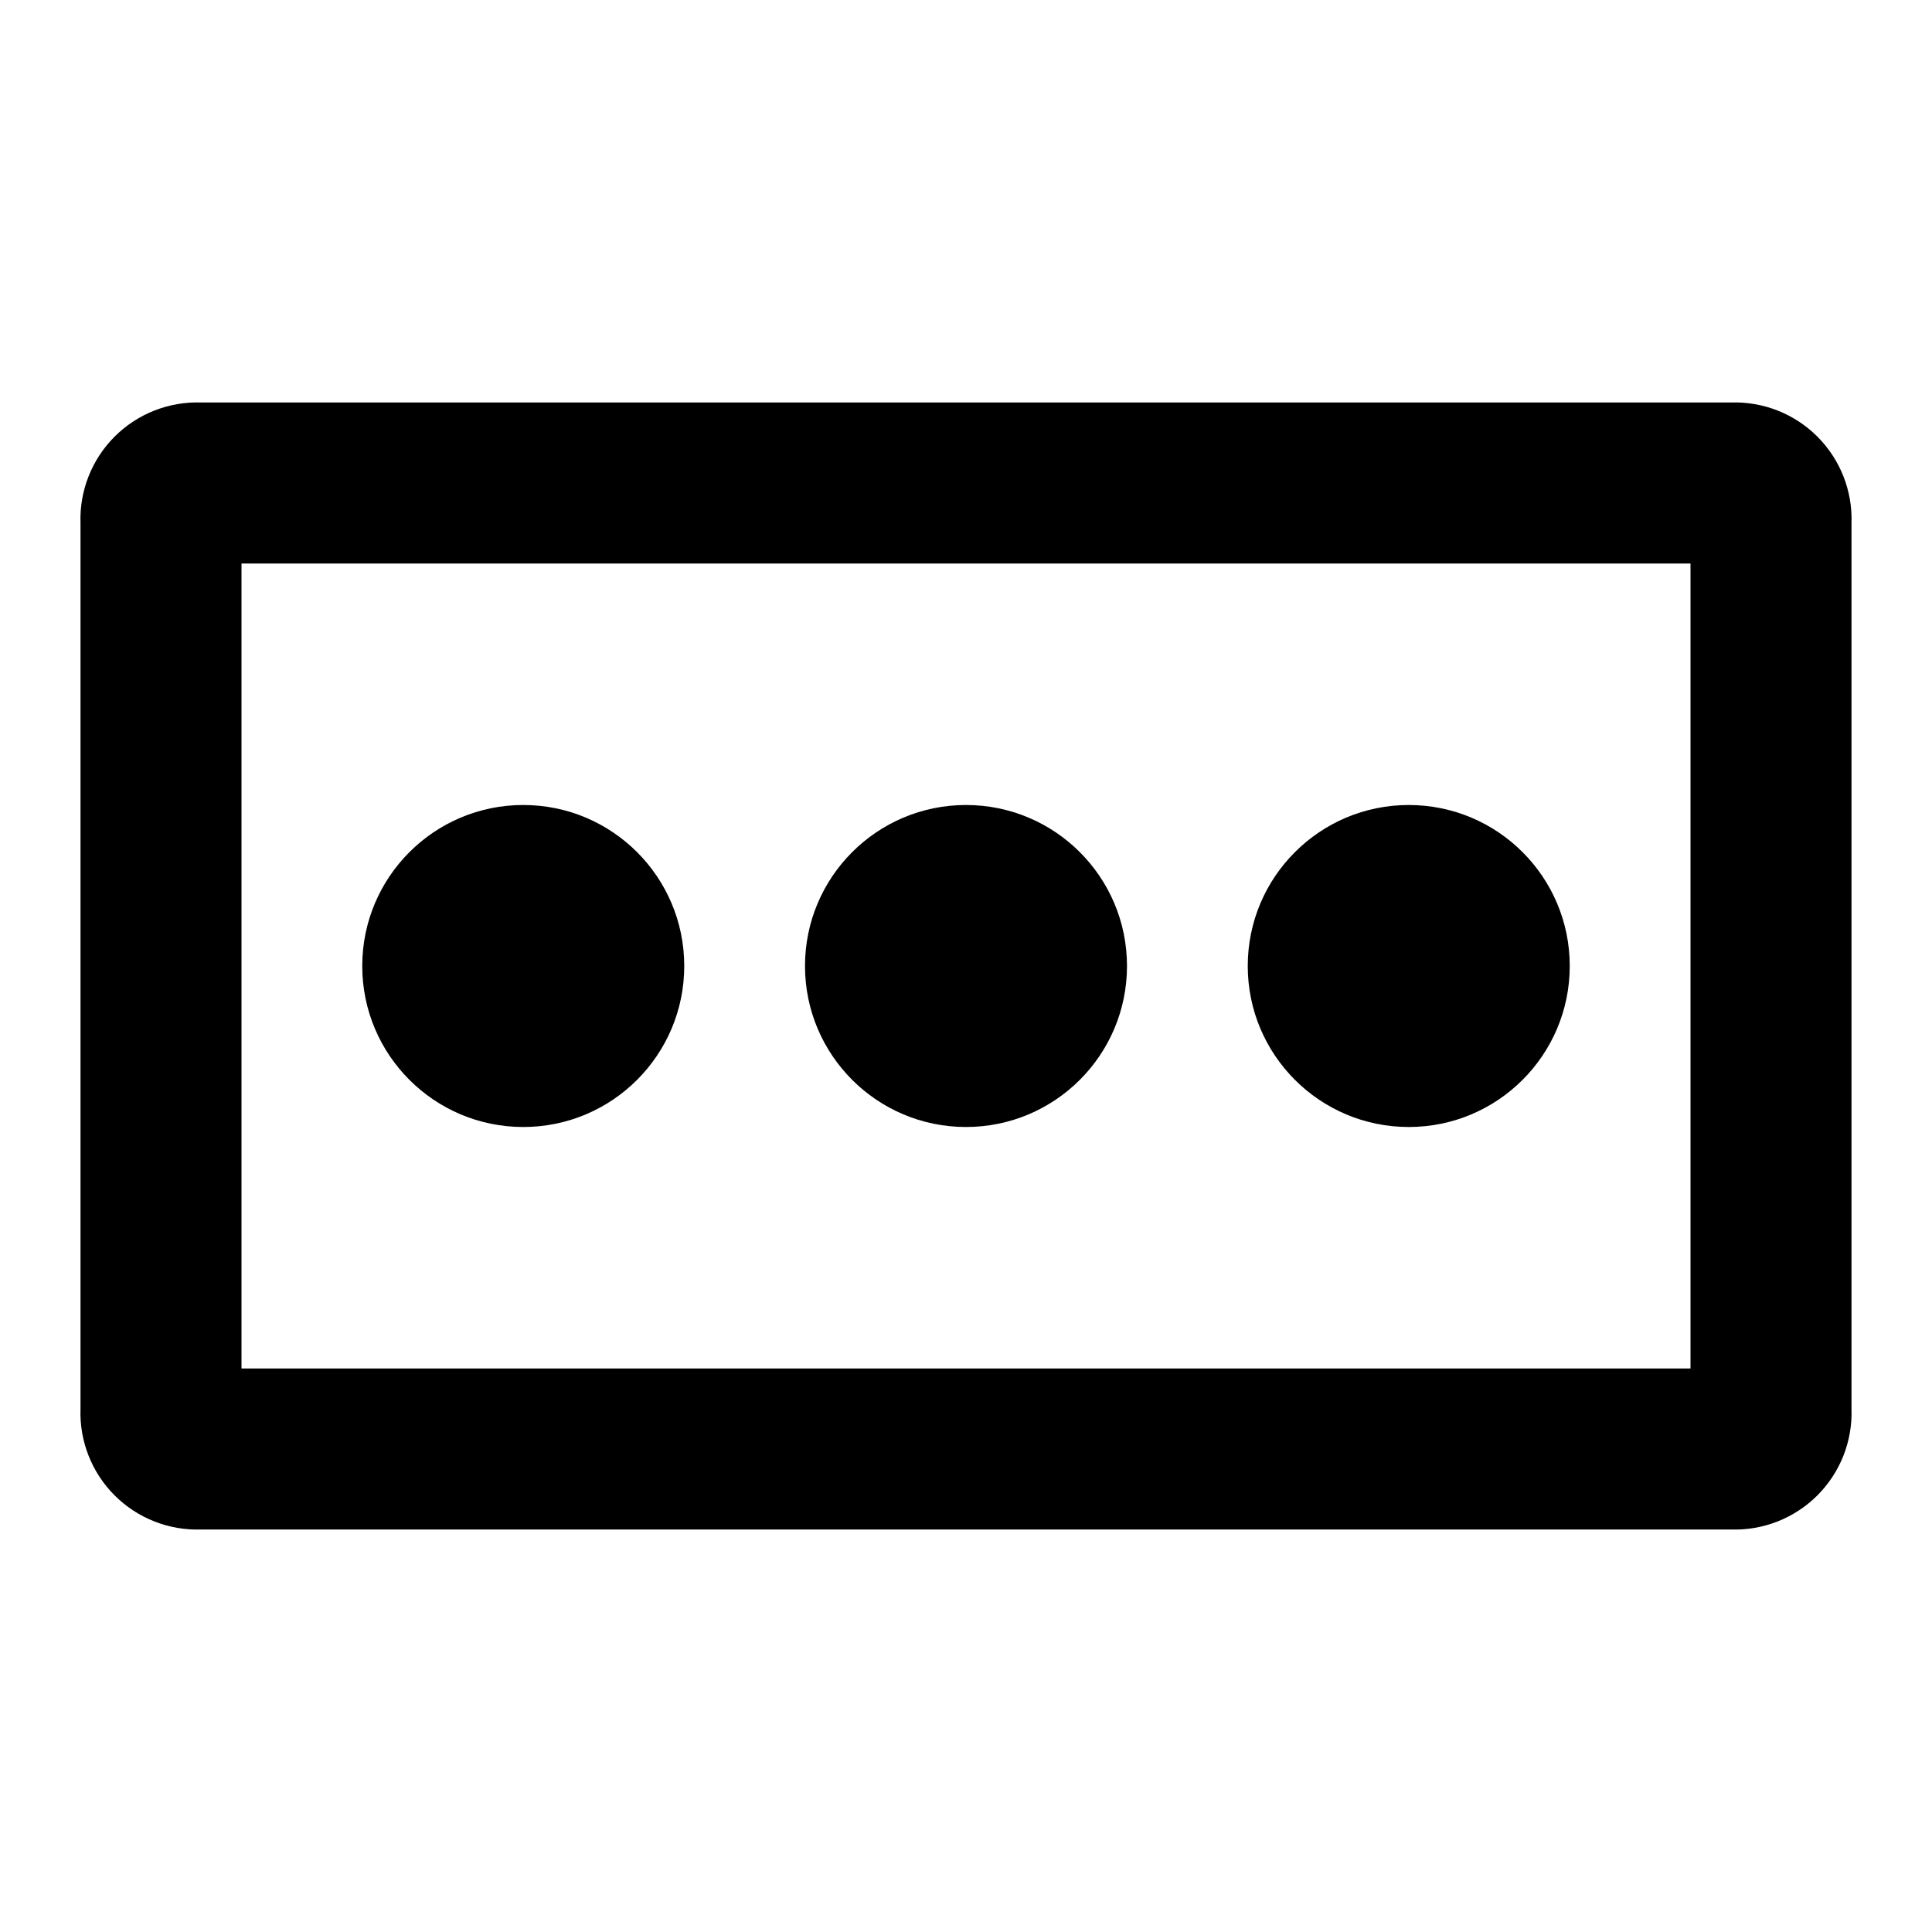
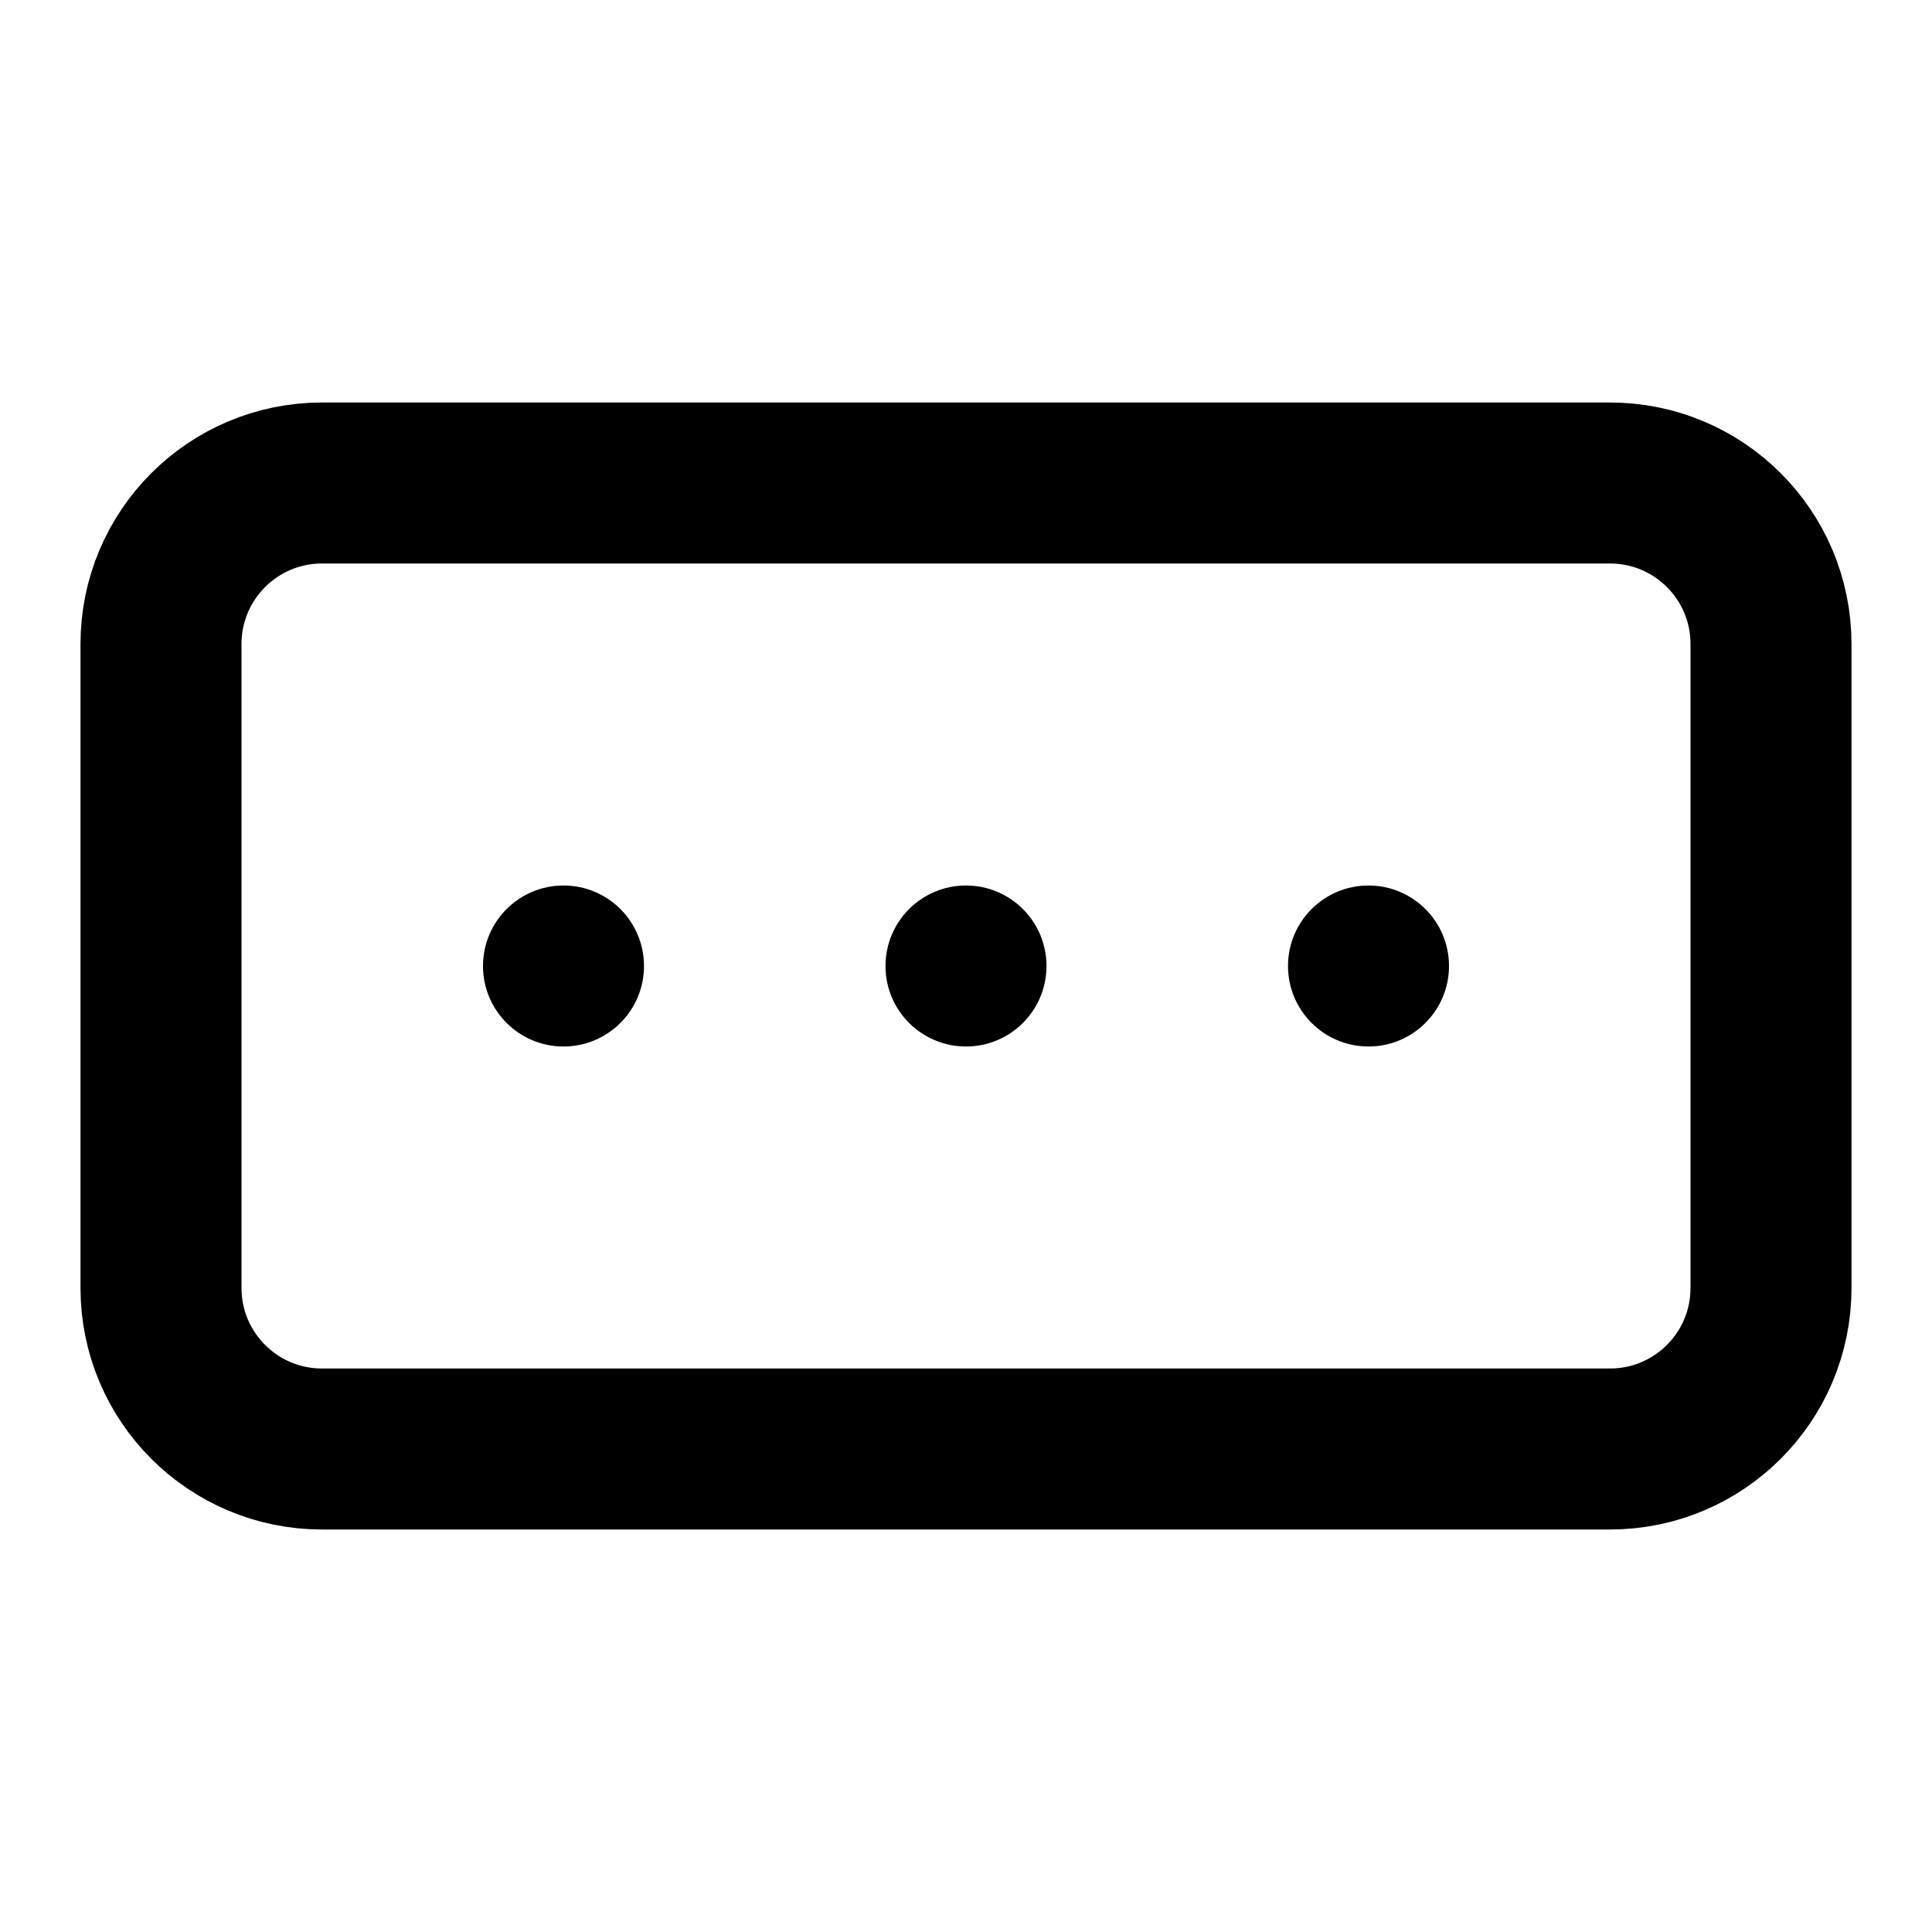
- <svg xmlns="http://www.w3.org/2000/svg" width="800" height="800" viewBox="0 0 48 48">
-   <g data-name="Layer 2">
-     <path fill="none" d="M0 0h48v48H0z" data-name="invisible box" />
-     <g data-name="Layer 7">
-       <path d="M43 10H5a2.9 2.9 0 0 0-3 3v22a2.9 2.9 0 0 0 3 3h38a2.9 2.9 0 0 0 3-3V13a2.9 2.9 0 0 0-3-3m-1 24H6V14h36Z" />
-       <circle cx="13" cy="24" r="4" />
-       <circle cx="24" cy="24" r="4" />
-       <circle cx="35" cy="24" r="4" />
-     </g>
-   </g>
+ <svg xmlns="http://www.w3.org/2000/svg" width="24" height="24" viewBox="0 0 24 24" fill="none" stroke="currentColor" stroke-width="2" stroke-linecap="round" stroke-linejoin="round">
+   <rect x="2" y="6" width="20" height="12" rx="2" />
+   <circle cx="7" cy="12" r="1" fill="currentColor" stroke="none" />
+   <circle cx="12" cy="12" r="1" fill="currentColor" stroke="none" />
+   <circle cx="17" cy="12" r="1" fill="currentColor" stroke="none" />
</svg>
